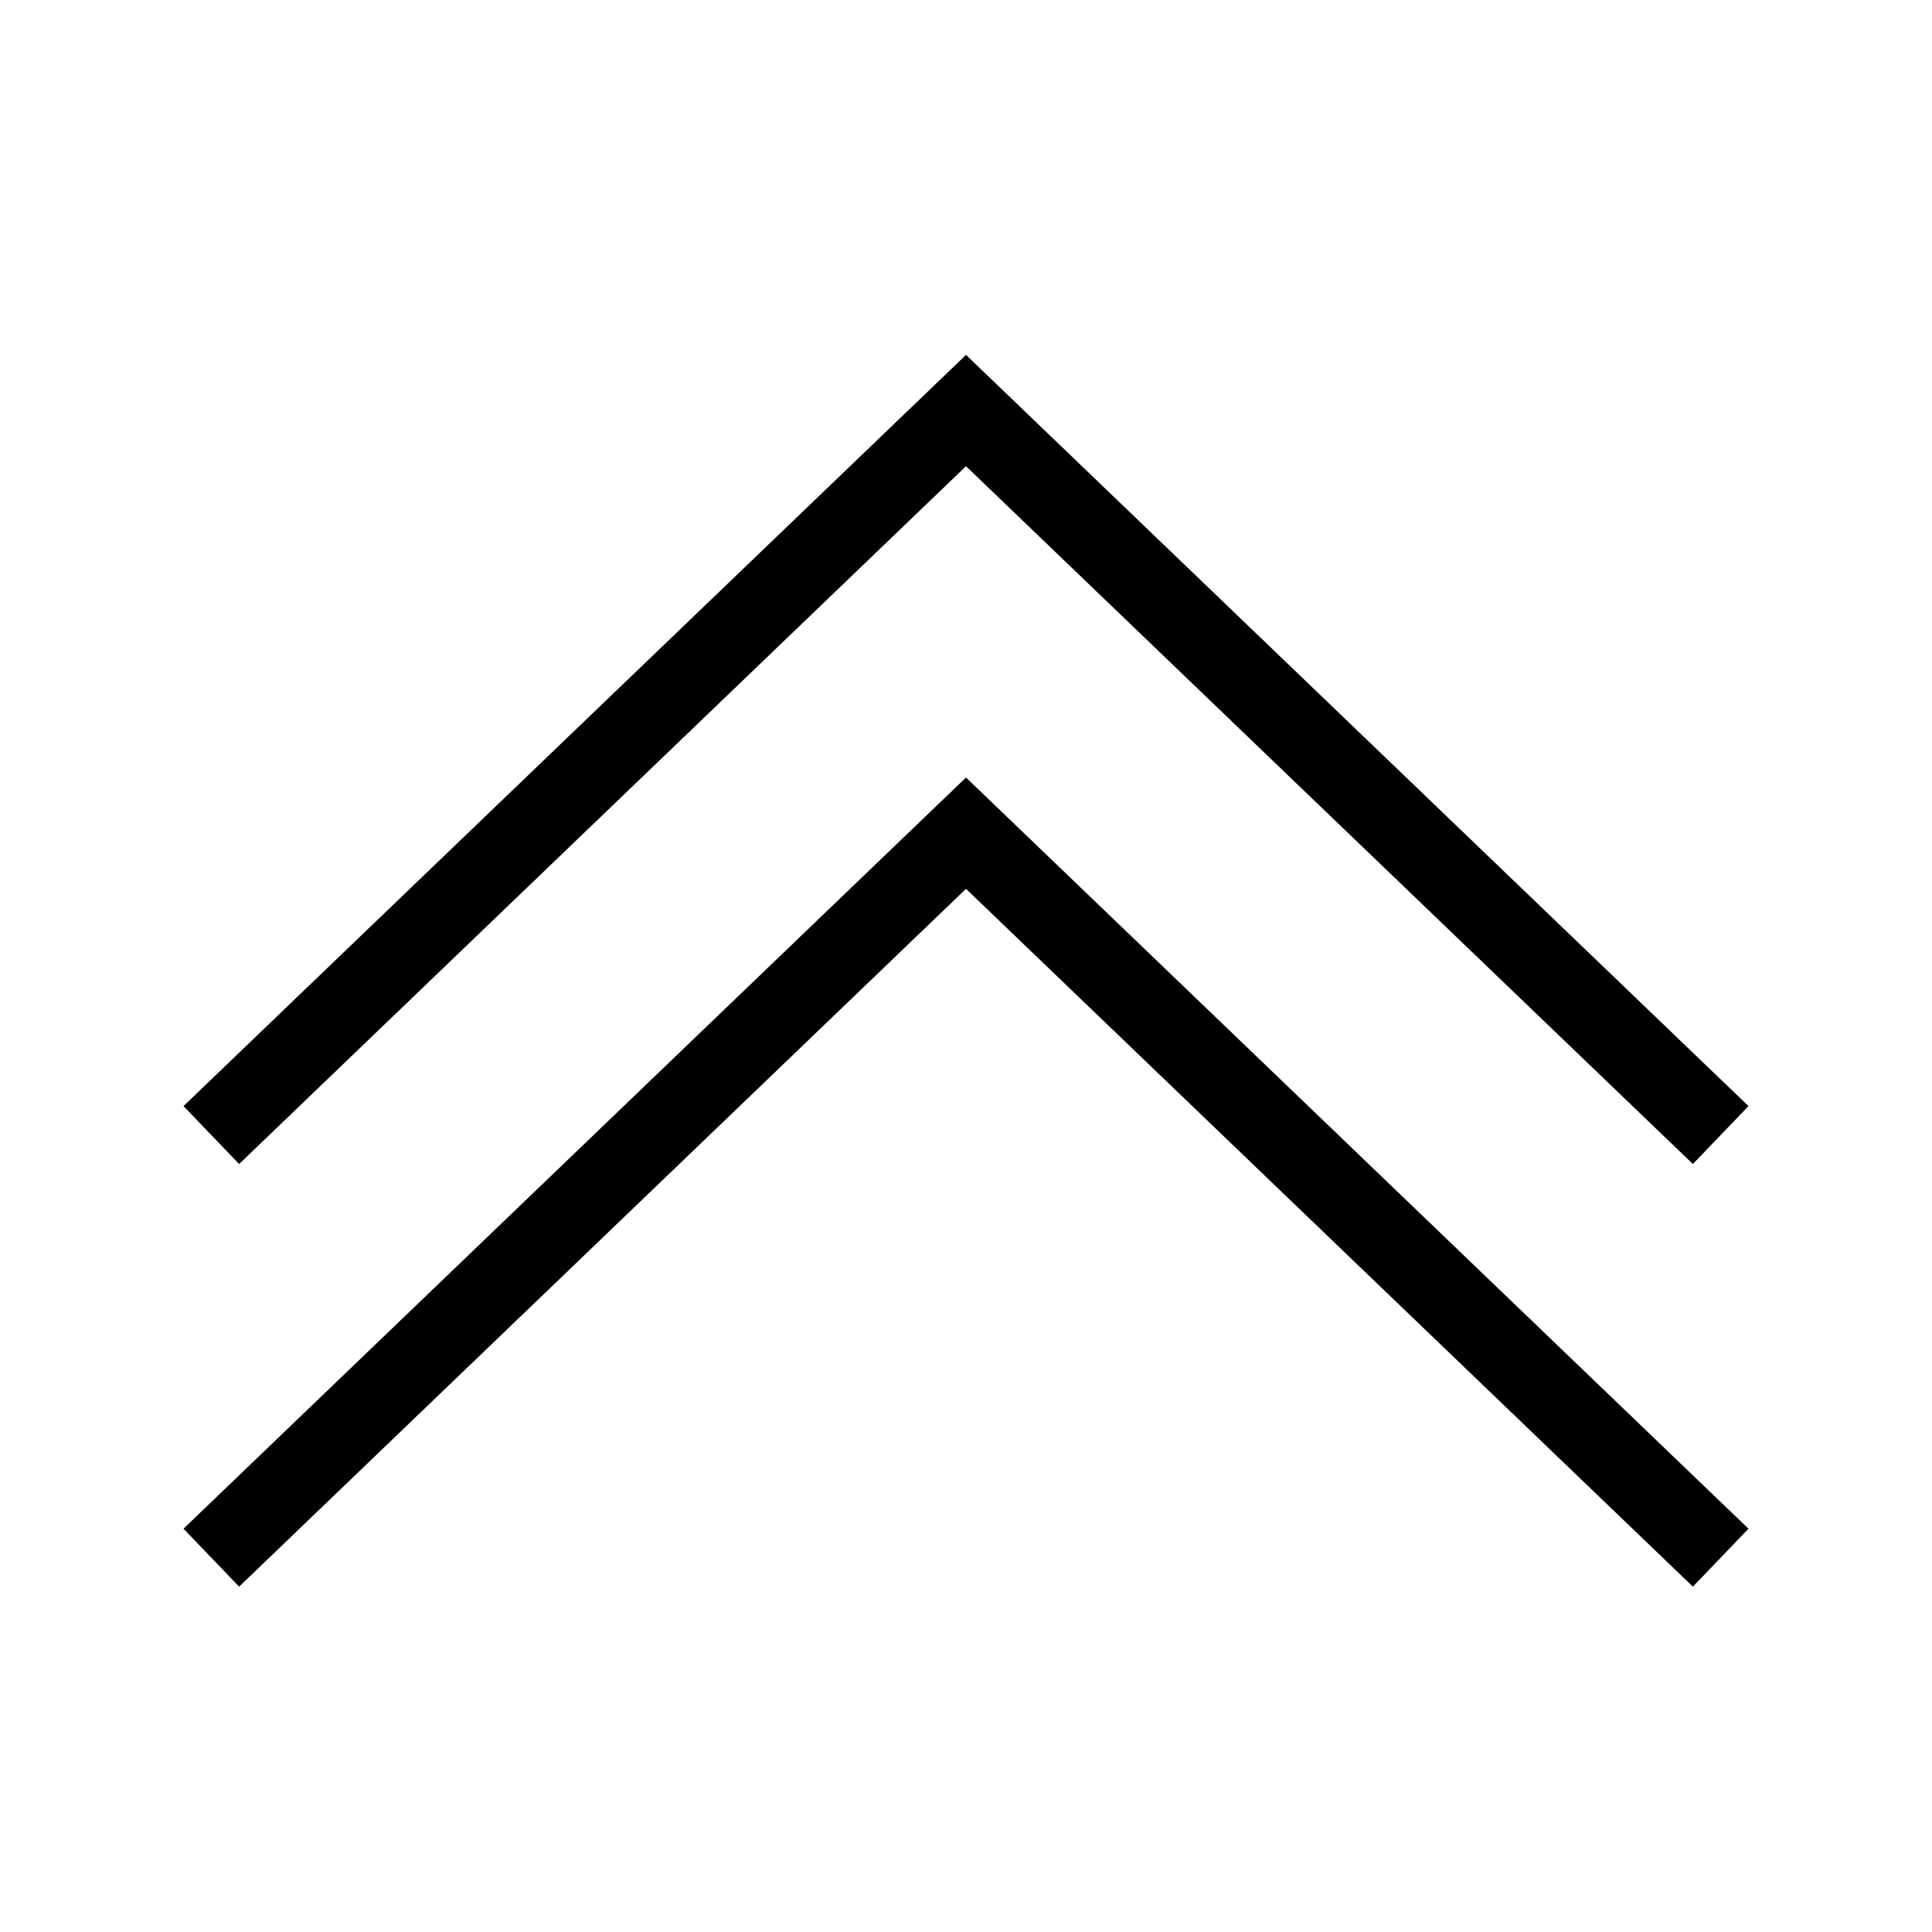
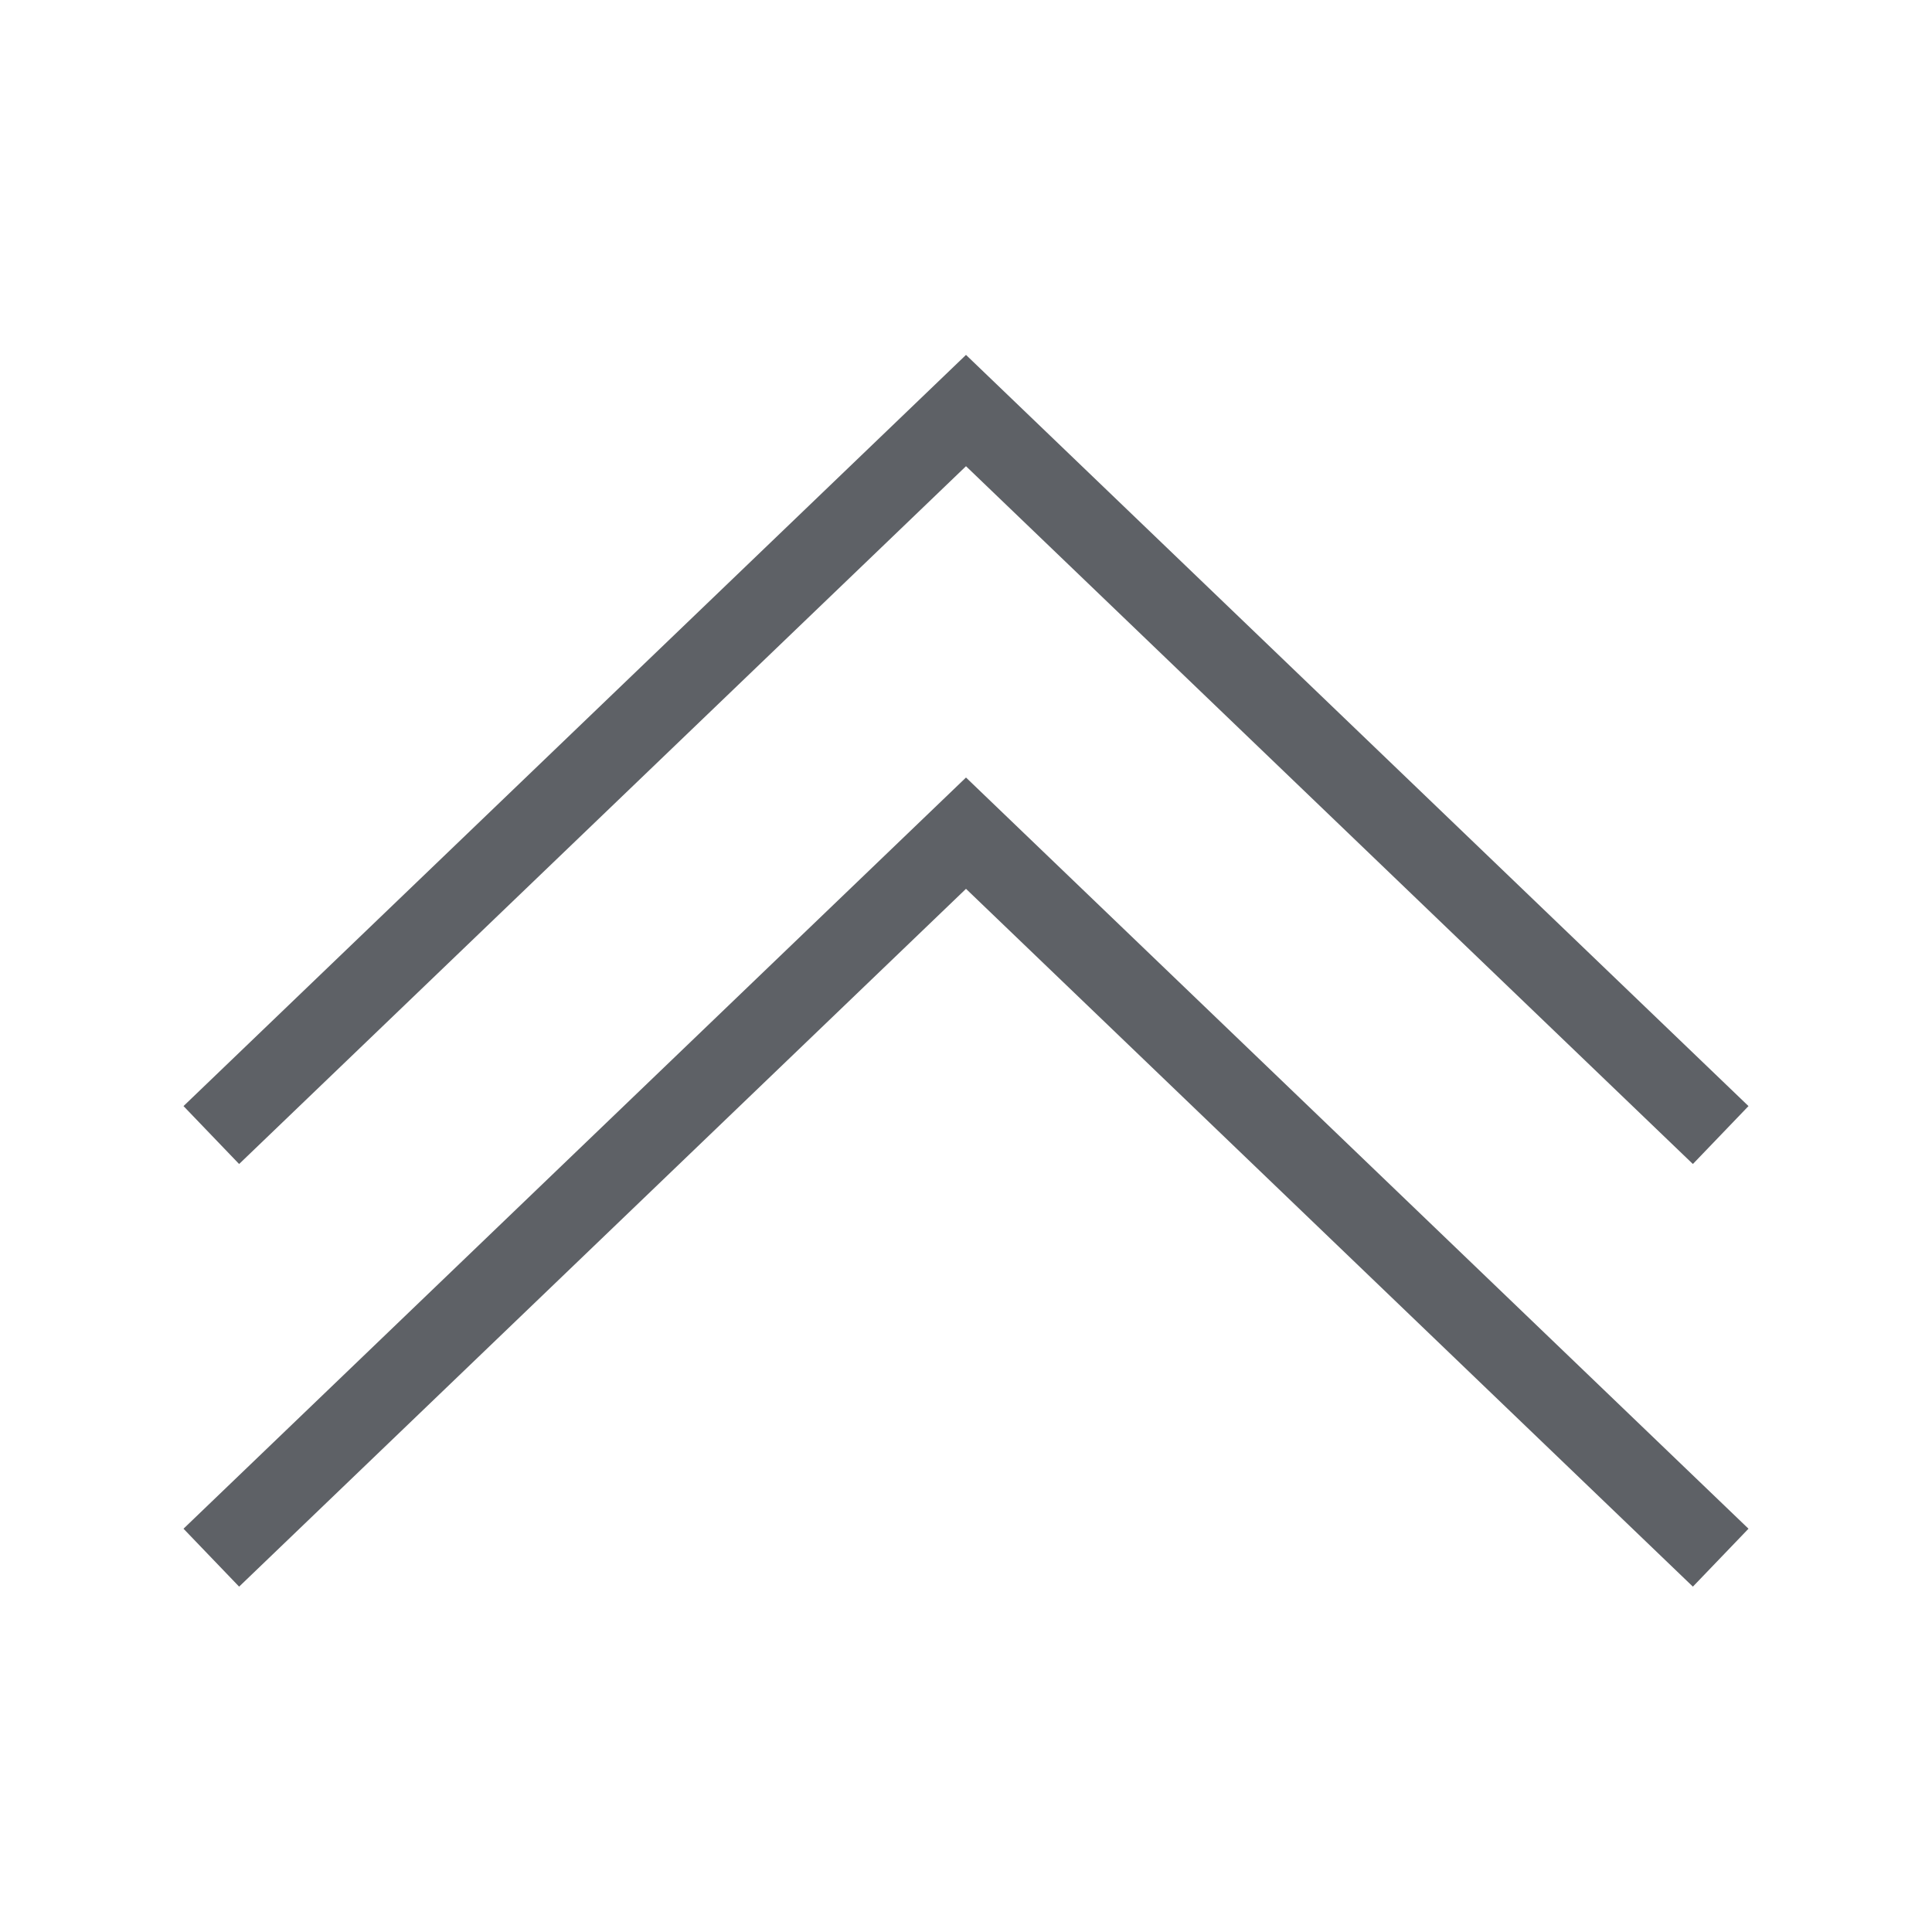
<svg xmlns="http://www.w3.org/2000/svg" version="1.1" baseProfile="full" width="32" height="32" viewBox="0 0 32.00 32.00" enable-background="new 0 0 32.00 32.00" xml:space="preserve">
-   <path fill="none" stroke-width="1.33" stroke-linejoin="miter" stroke="#000000" stroke-opacity="1" d="M 28.5,18.8L 16,6.8L 3.5,18.8" />
-   <path fill="none" stroke-width="1.33" stroke-linejoin="miter" stroke="#000000" stroke-opacity="1" d="M 28.5,25.8L 16,13.8L 3.5,25.8" />
+   <path fill="none" stroke-width="1.33" stroke-linejoin="miter" stroke="#5E6166" stroke-opacity="1" d="M 28.5,18.8L 16,6.8L 3.5,18.8" />
+   <path fill="none" stroke-width="1.33" stroke-linejoin="miter" stroke="#5E6166" stroke-opacity="1" d="M 28.5,25.8L 16,13.8L 3.5,25.8" />
</svg>
